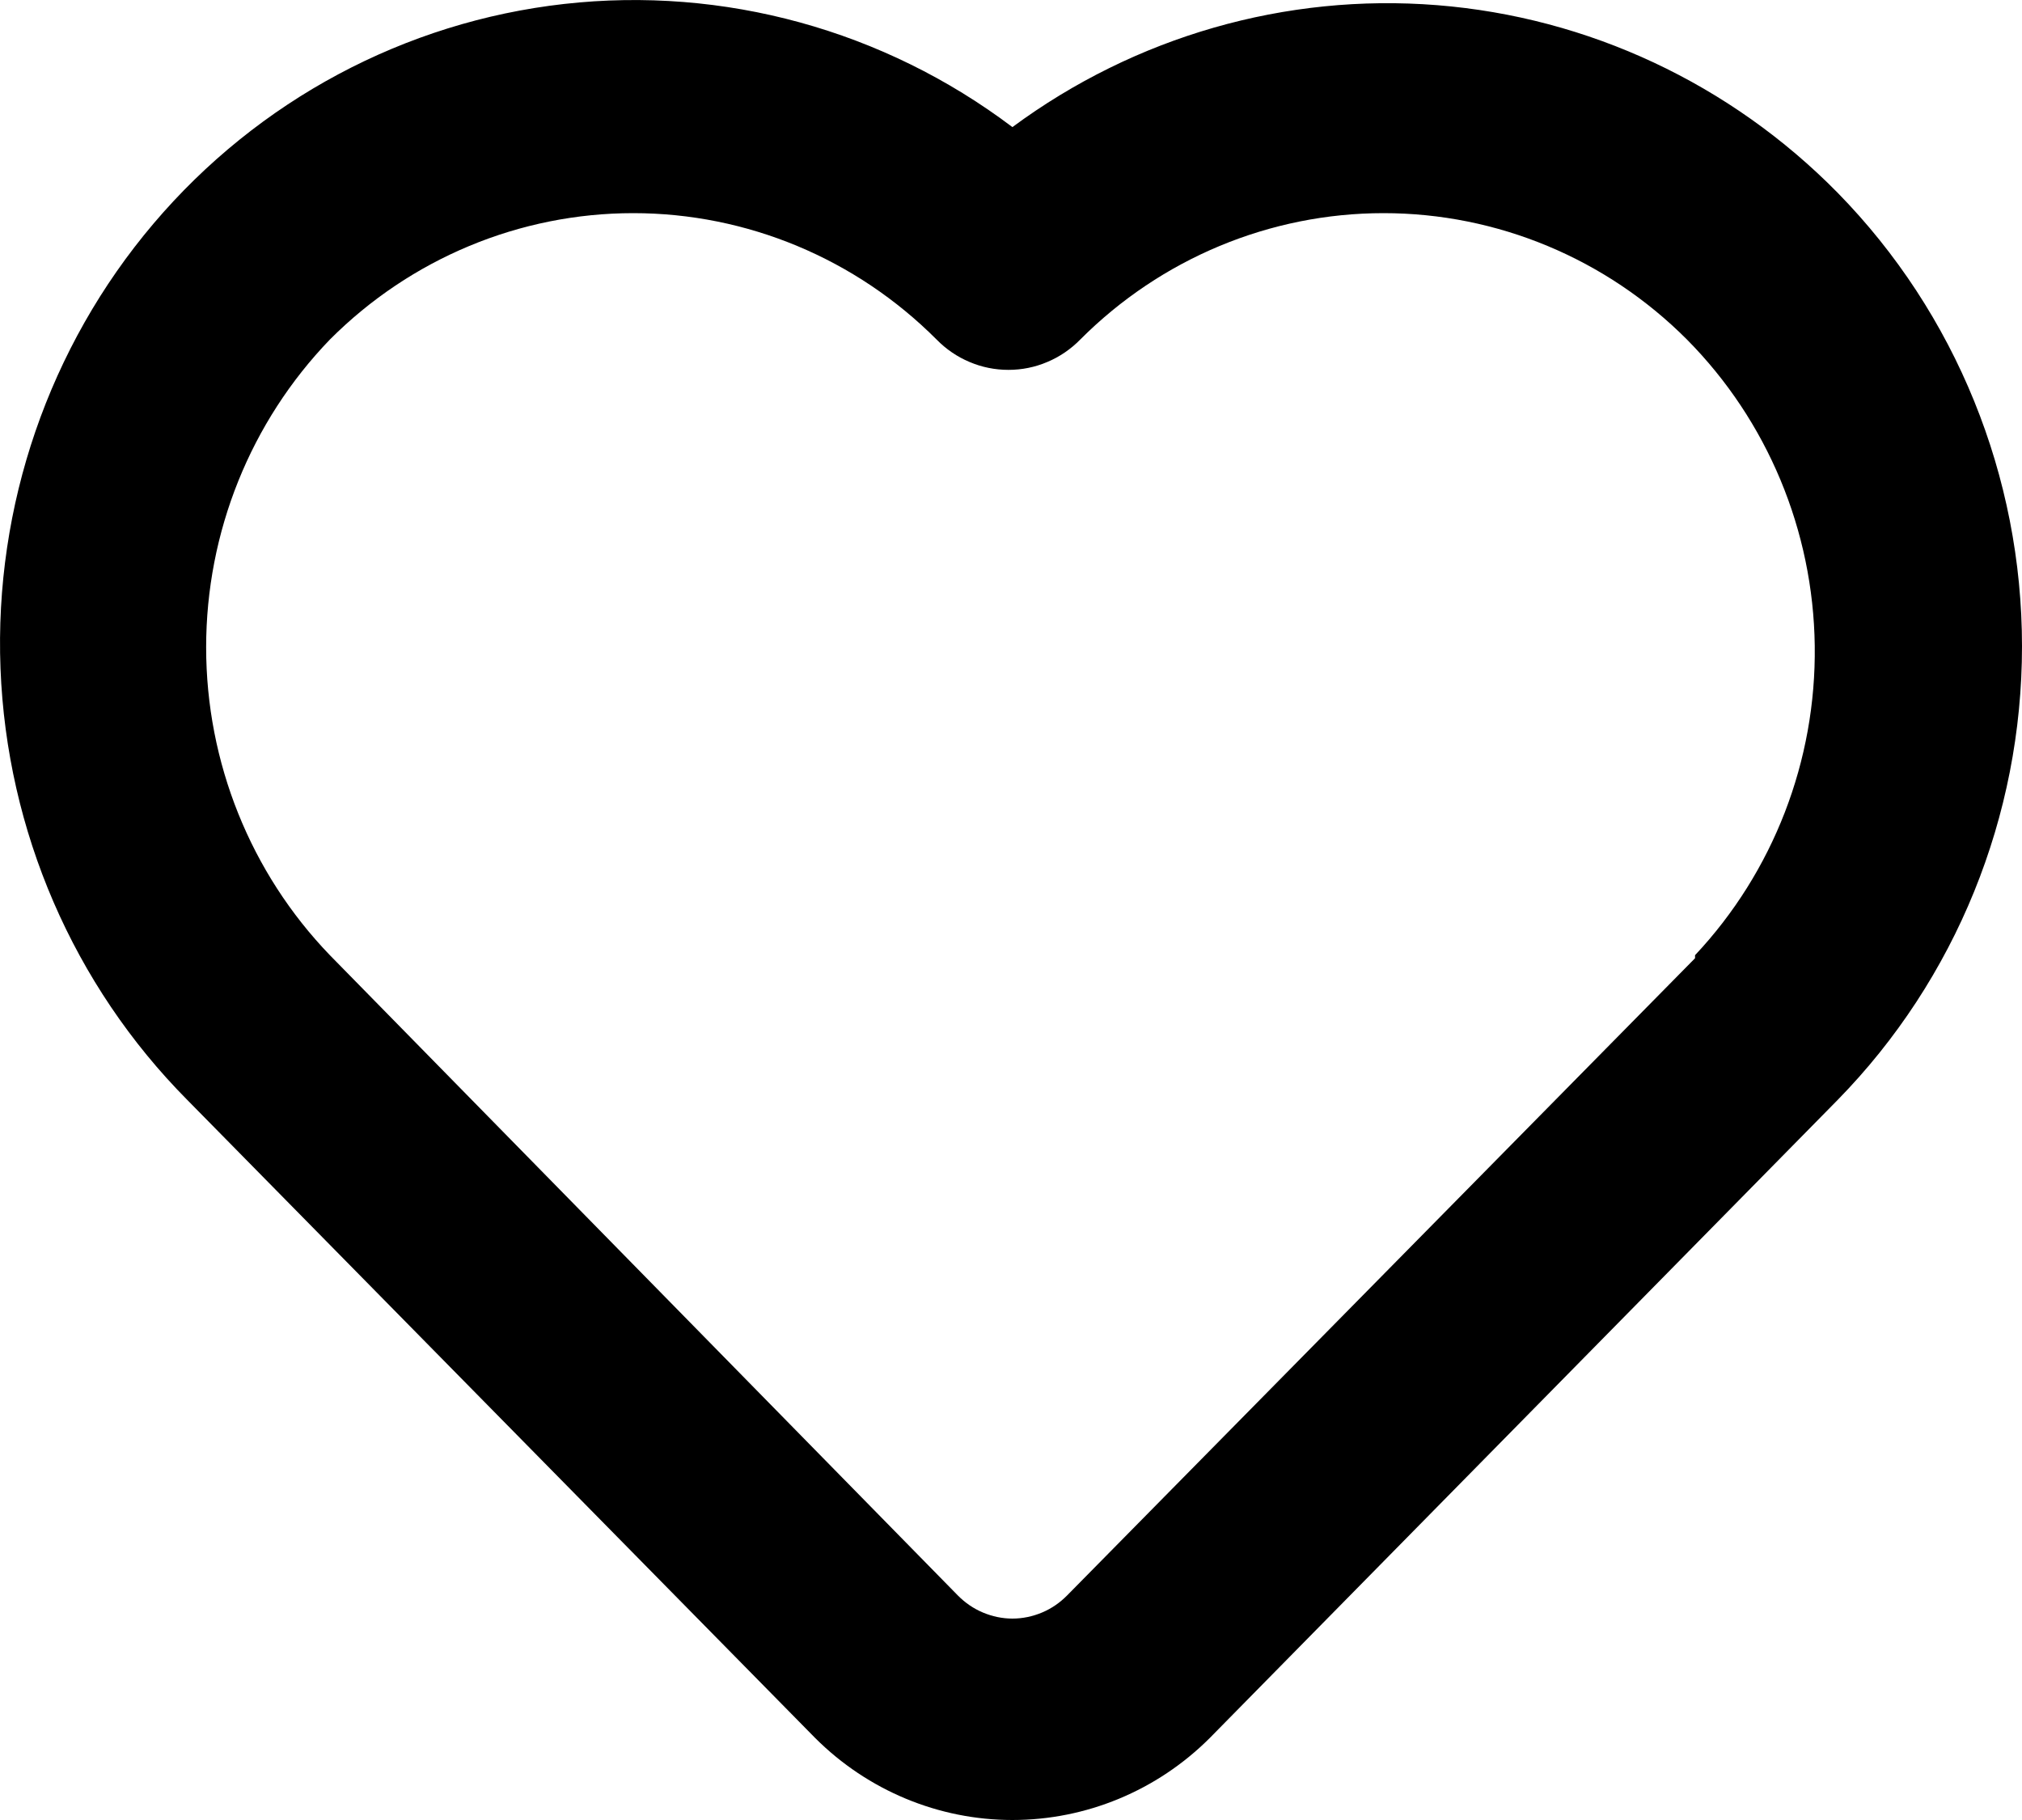
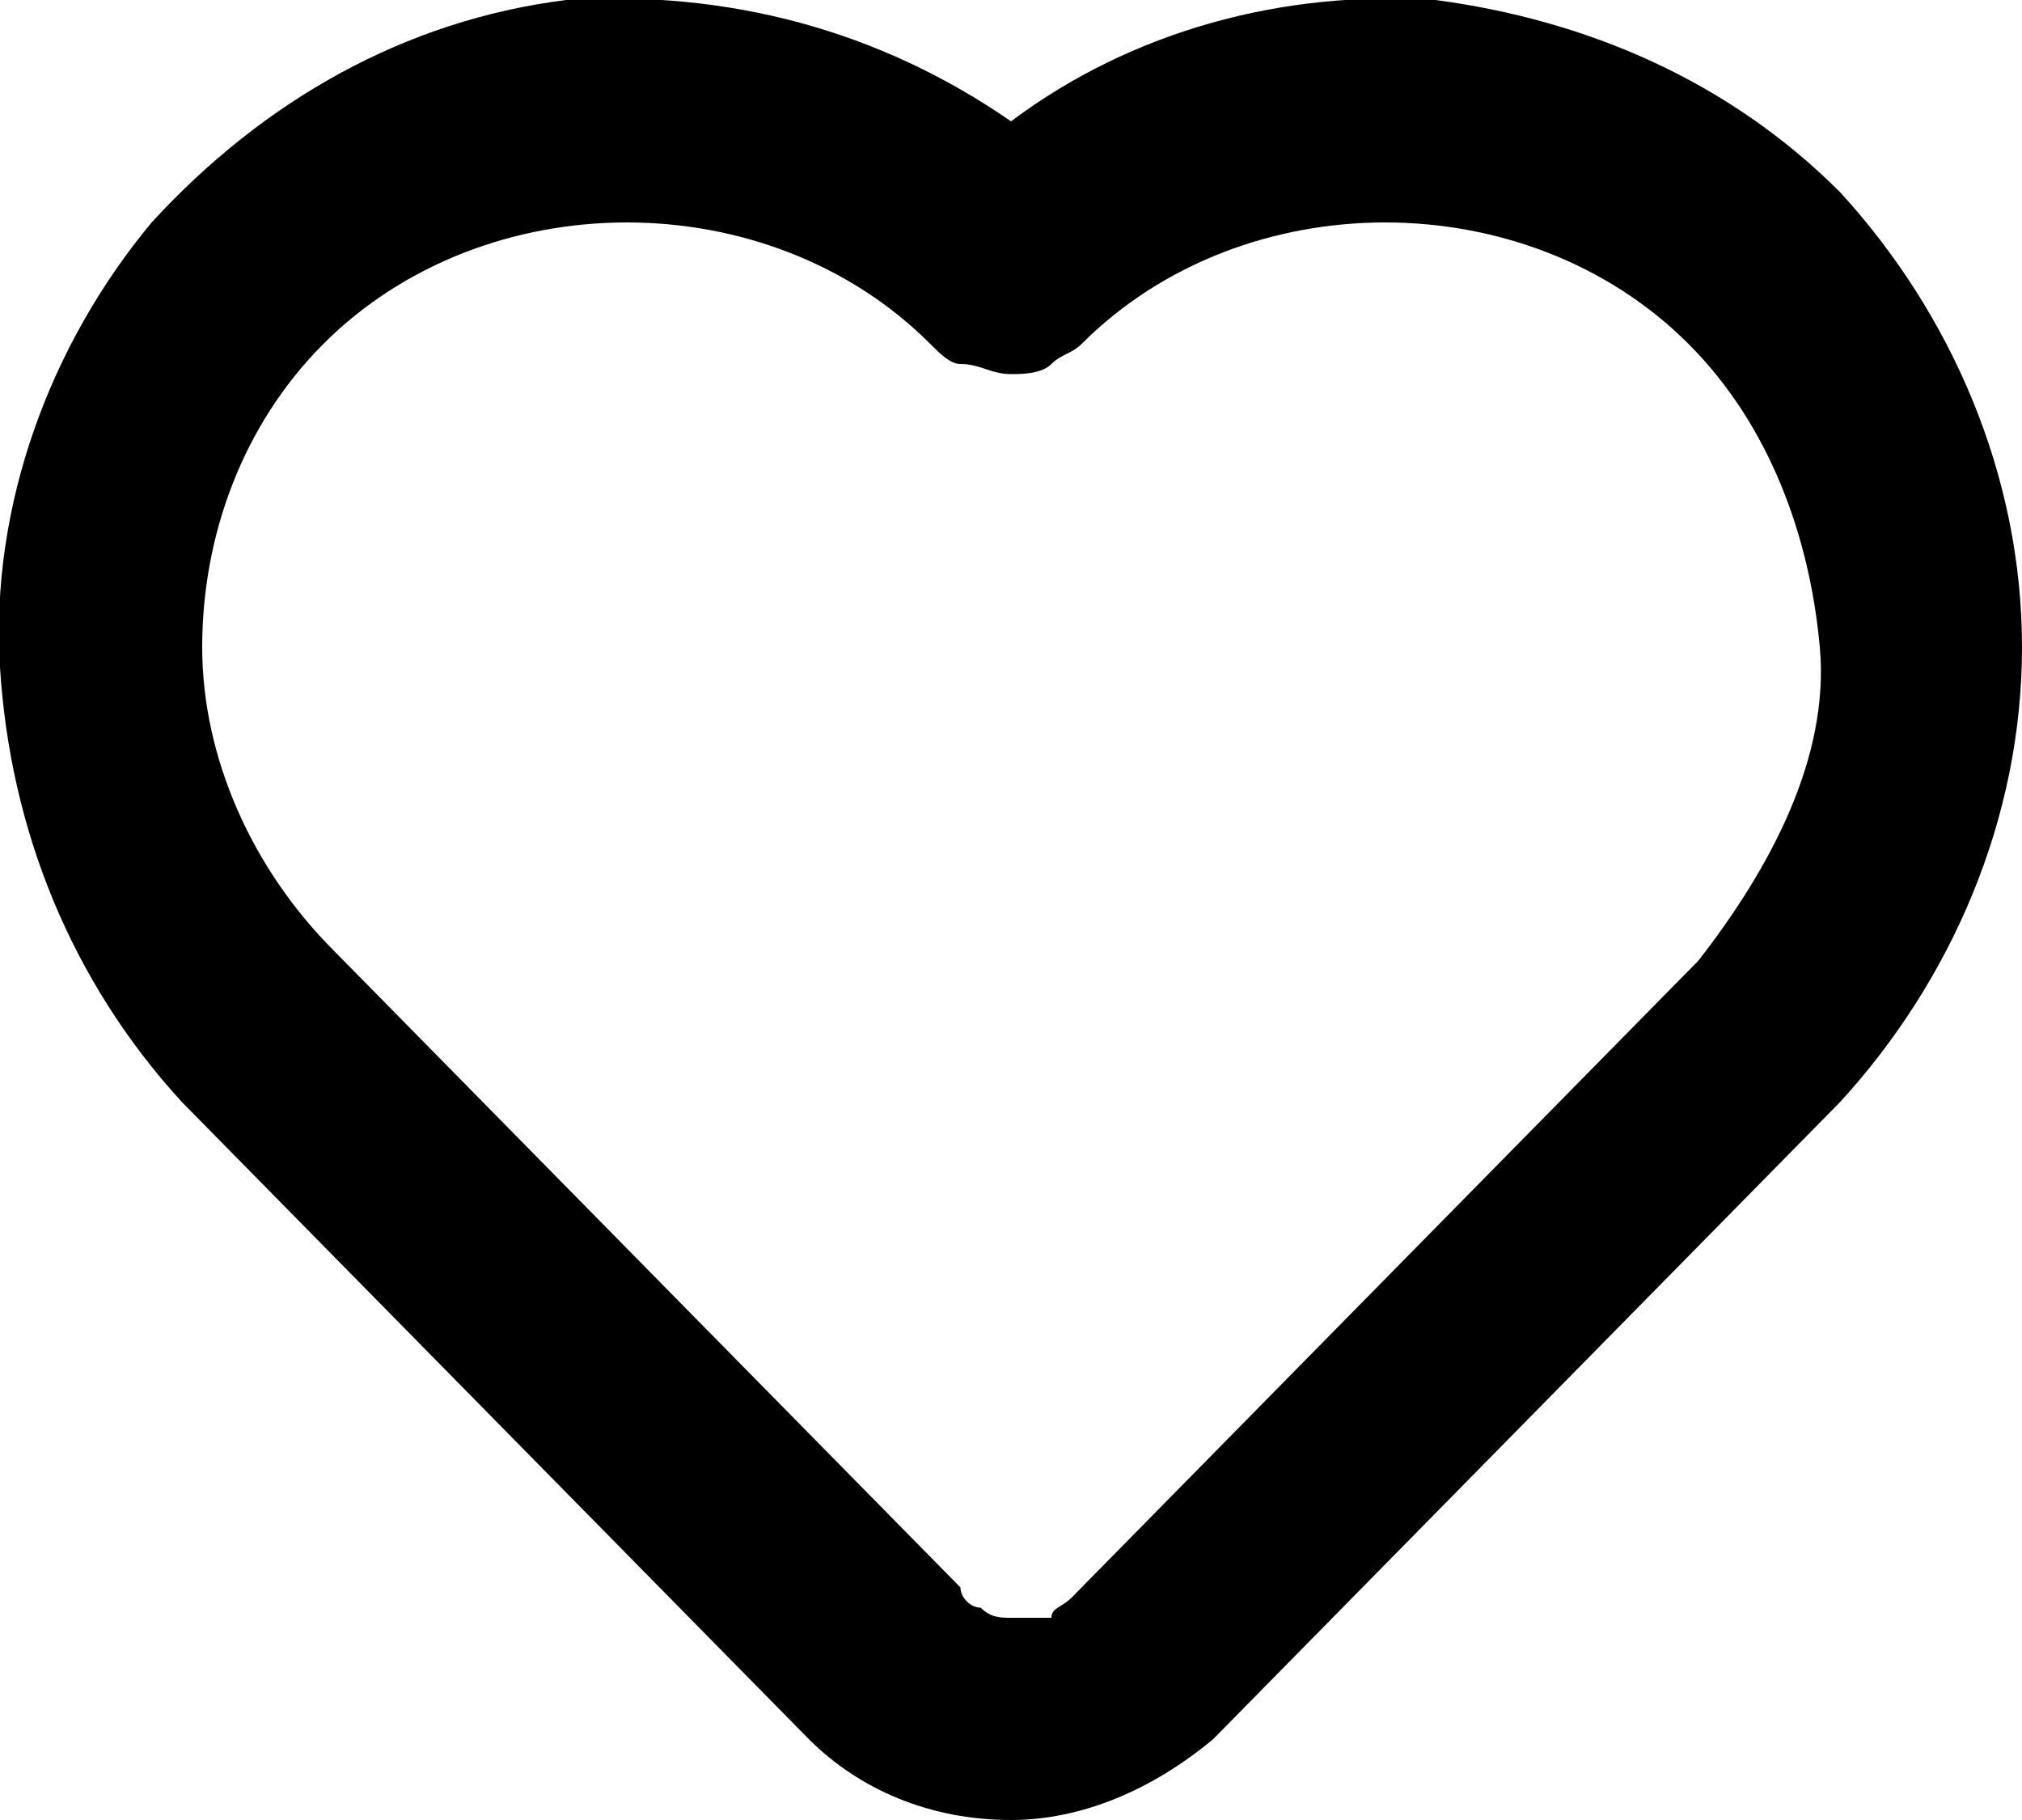
- <svg xmlns="http://www.w3.org/2000/svg" width="20" height="18" viewBox="0 0 20 18" fill="none">
-   <path d="M18.177 1.907C17.116 0.828 15.711 0.17 14.214 0.051C12.717 -0.068 11.228 0.36 10.014 1.257C8.742 0.297 7.158 -0.138 5.581 0.039C4.005 0.216 2.553 0.992 1.518 2.212C0.484 3.431 -0.057 5.004 0.005 6.611C0.067 8.219 0.727 9.744 1.852 10.878L8.064 17.19C8.584 17.709 9.285 18 10.014 18C10.744 18 11.445 17.709 11.965 17.19L18.177 10.878C19.345 9.685 20 8.073 20 6.392C20 4.711 19.345 3.099 18.177 1.907ZM16.766 9.477L10.555 15.779C10.484 15.851 10.4 15.909 10.307 15.948C10.214 15.987 10.115 16.008 10.014 16.008C9.914 16.008 9.815 15.987 9.722 15.948C9.629 15.909 9.545 15.851 9.474 15.779L3.263 9.447C2.478 8.633 2.039 7.54 2.039 6.402C2.039 5.264 2.478 4.172 3.263 3.358C4.062 2.557 5.14 2.108 6.264 2.108C7.387 2.108 8.465 2.557 9.264 3.358C9.357 3.453 9.468 3.529 9.59 3.58C9.712 3.632 9.842 3.658 9.975 3.658C10.107 3.658 10.237 3.632 10.359 3.58C10.481 3.529 10.592 3.453 10.685 3.358C11.484 2.557 12.562 2.108 13.685 2.108C14.809 2.108 15.887 2.557 16.686 3.358C17.482 4.161 17.935 5.248 17.95 6.386C17.965 7.524 17.54 8.623 16.766 9.447V9.477Z" fill="currentColor" />
+ <svg xmlns="http://www.w3.org/2000/svg" version="1.1" id="Layer_1" x="0px" y="0px" viewBox="0 0 20 18" style="enable-background:new 0 0 20 18;" xml:space="preserve">
+   <path d="M18.2,1.9c-1.1-1.1-2.5-1.7-4-1.9c-1.5-0.1-3,0.3-4.2,1.2C8.7,0.3,7.2-0.1,5.6,0C4,0.2,2.6,1,1.5,2.2C0.5,3.4-0.1,5,0,6.6  c0.1,1.6,0.7,3.1,1.8,4.3l6.2,6.3c0.5,0.5,1.2,0.8,2,0.8c0.7,0,1.4-0.3,2-0.8l6.2-6.3C19.3,9.7,20,8.1,20,6.4  C20,4.7,19.3,3.1,18.2,1.9z M16.8,9.5l-6.2,6.3c-0.1,0.1-0.2,0.1-0.2,0.2C10.2,16,10.1,16,10,16c-0.1,0-0.2,0-0.3-0.1  c-0.1,0-0.2-0.1-0.2-0.2L3.3,9.4C2.5,8.6,2,7.5,2,6.4c0-1.1,0.4-2.2,1.2-3c0.8-0.8,1.9-1.2,3-1.2c1.1,0,2.2,0.4,3,1.2  c0.1,0.1,0.2,0.2,0.3,0.2C9.7,3.6,9.8,3.7,10,3.7c0.1,0,0.3,0,0.4-0.1c0.1-0.1,0.2-0.1,0.3-0.2c0.8-0.8,1.9-1.2,3-1.2s2.2,0.4,3,1.2  c0.8,0.8,1.2,1.9,1.3,3S17.5,8.6,16.8,9.5L16.8,9.5z" fill="currentColor" />
</svg>
